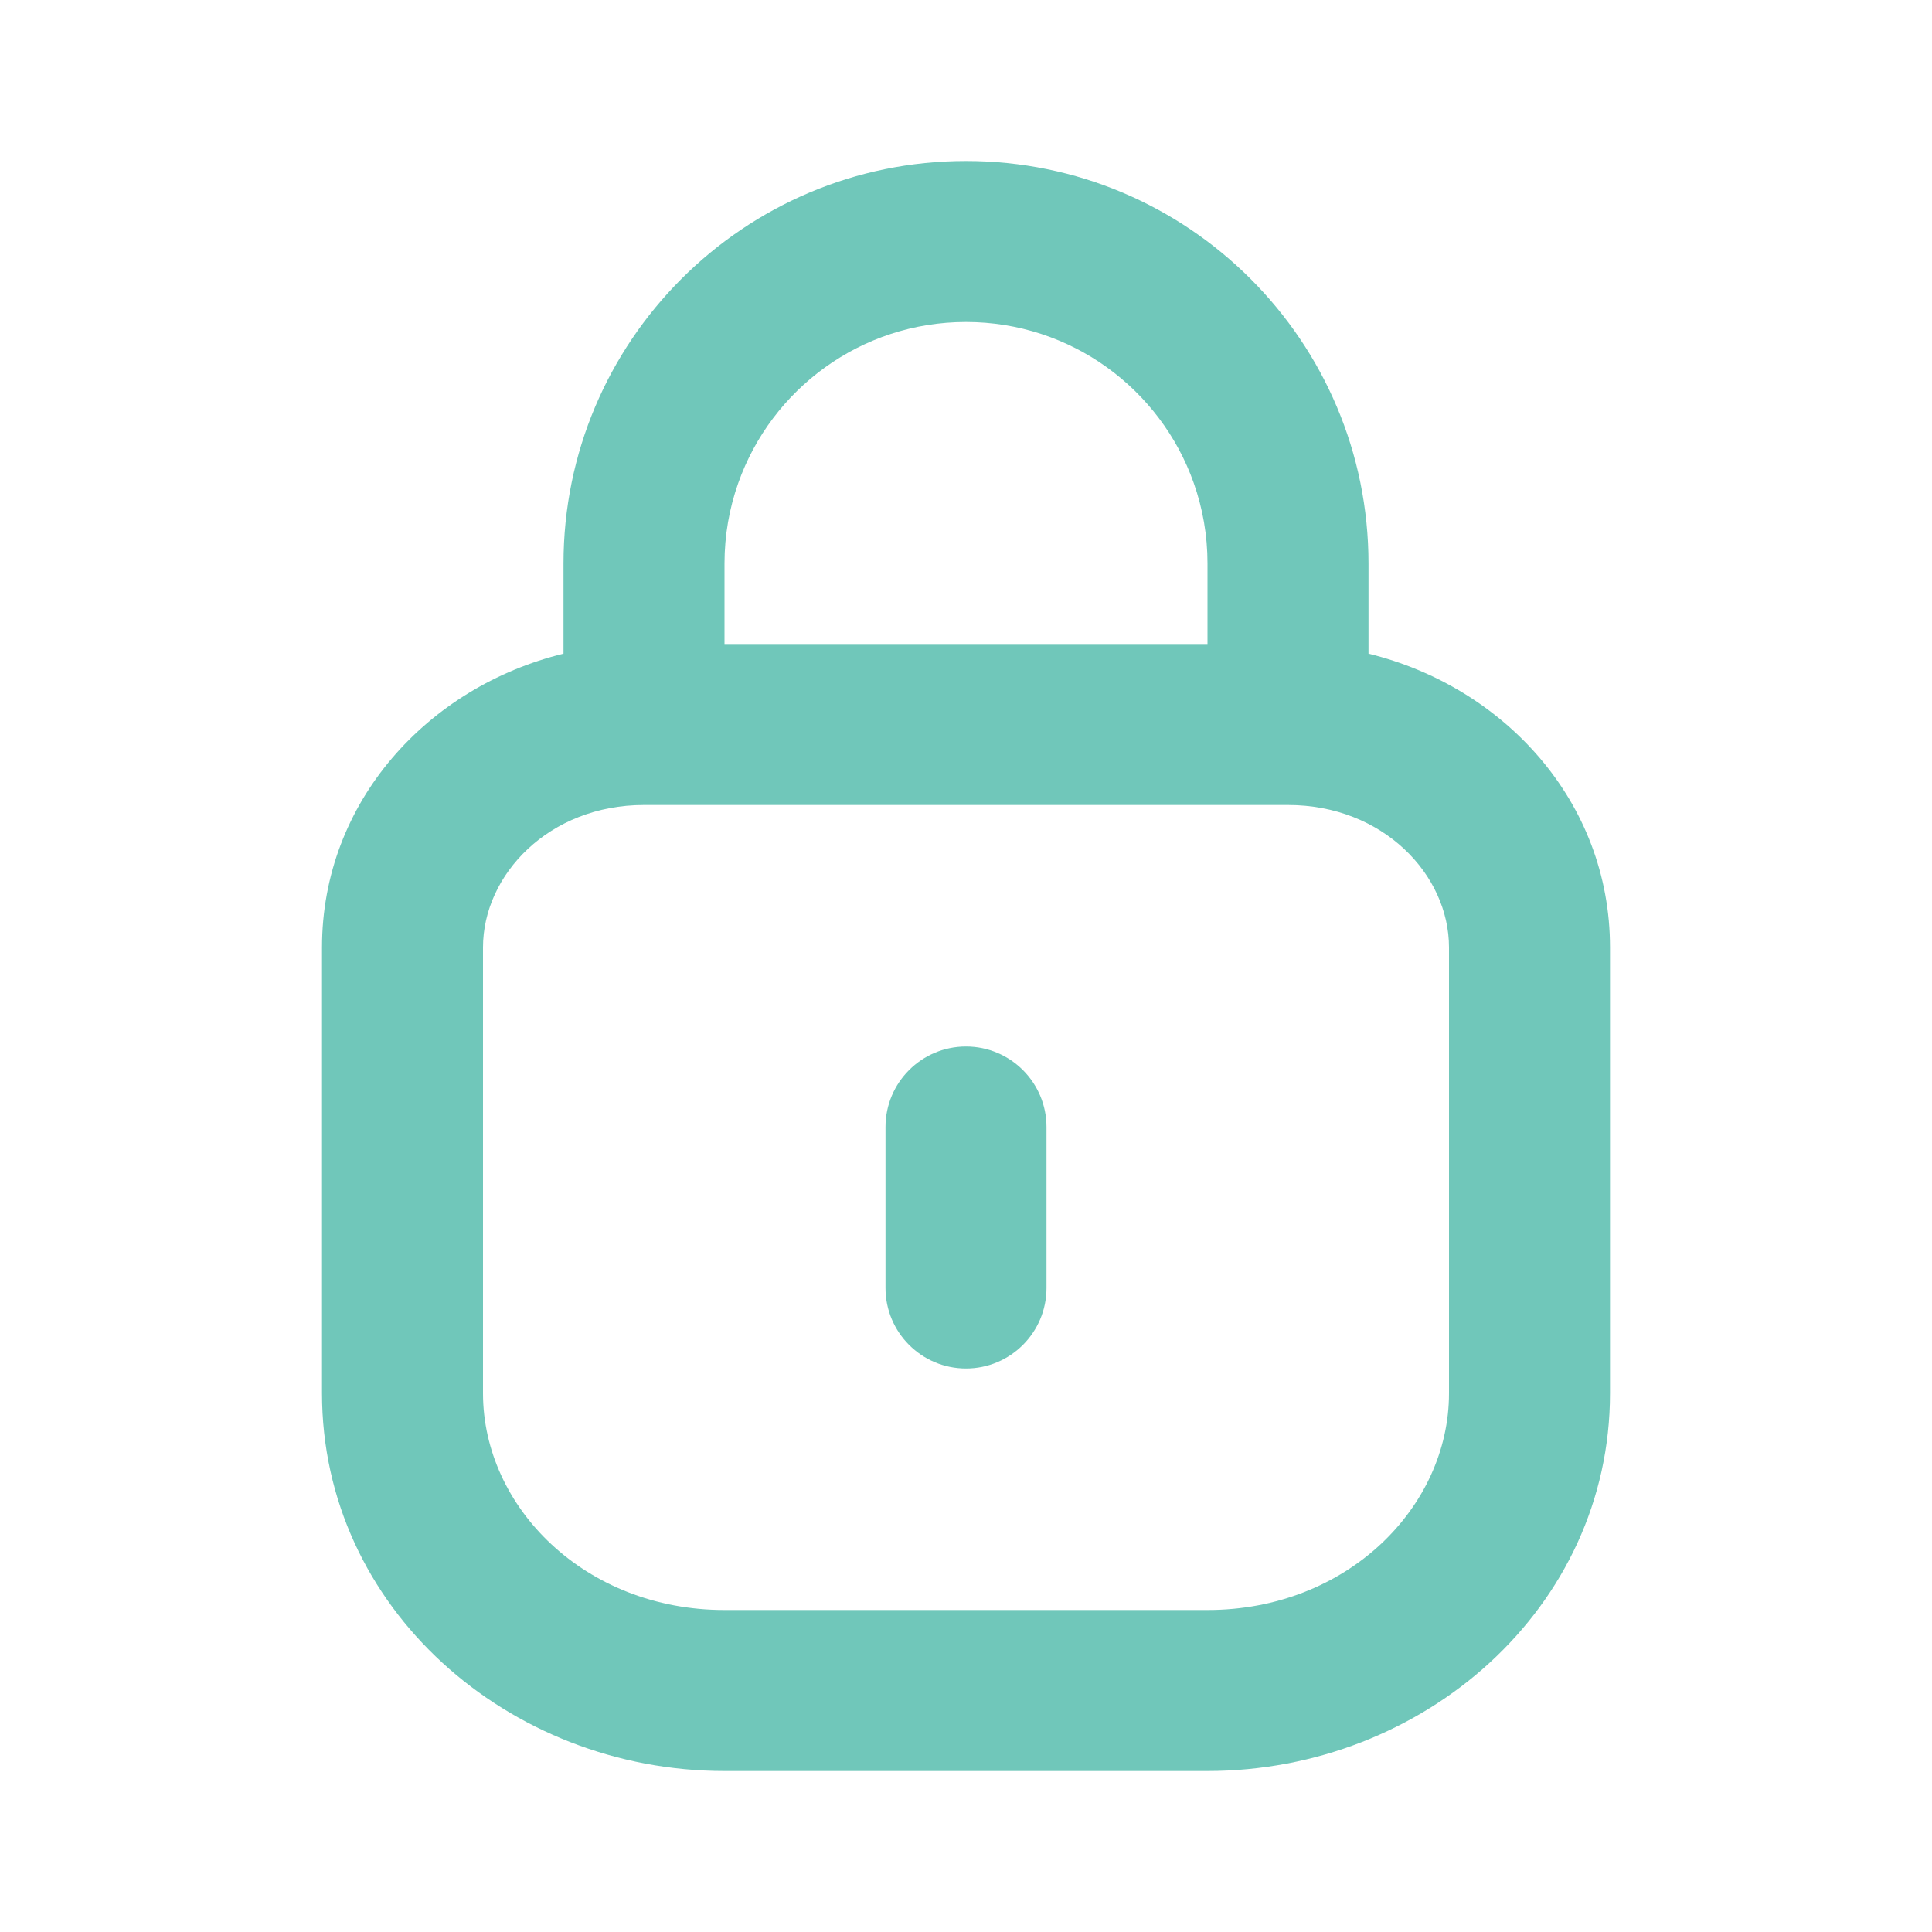
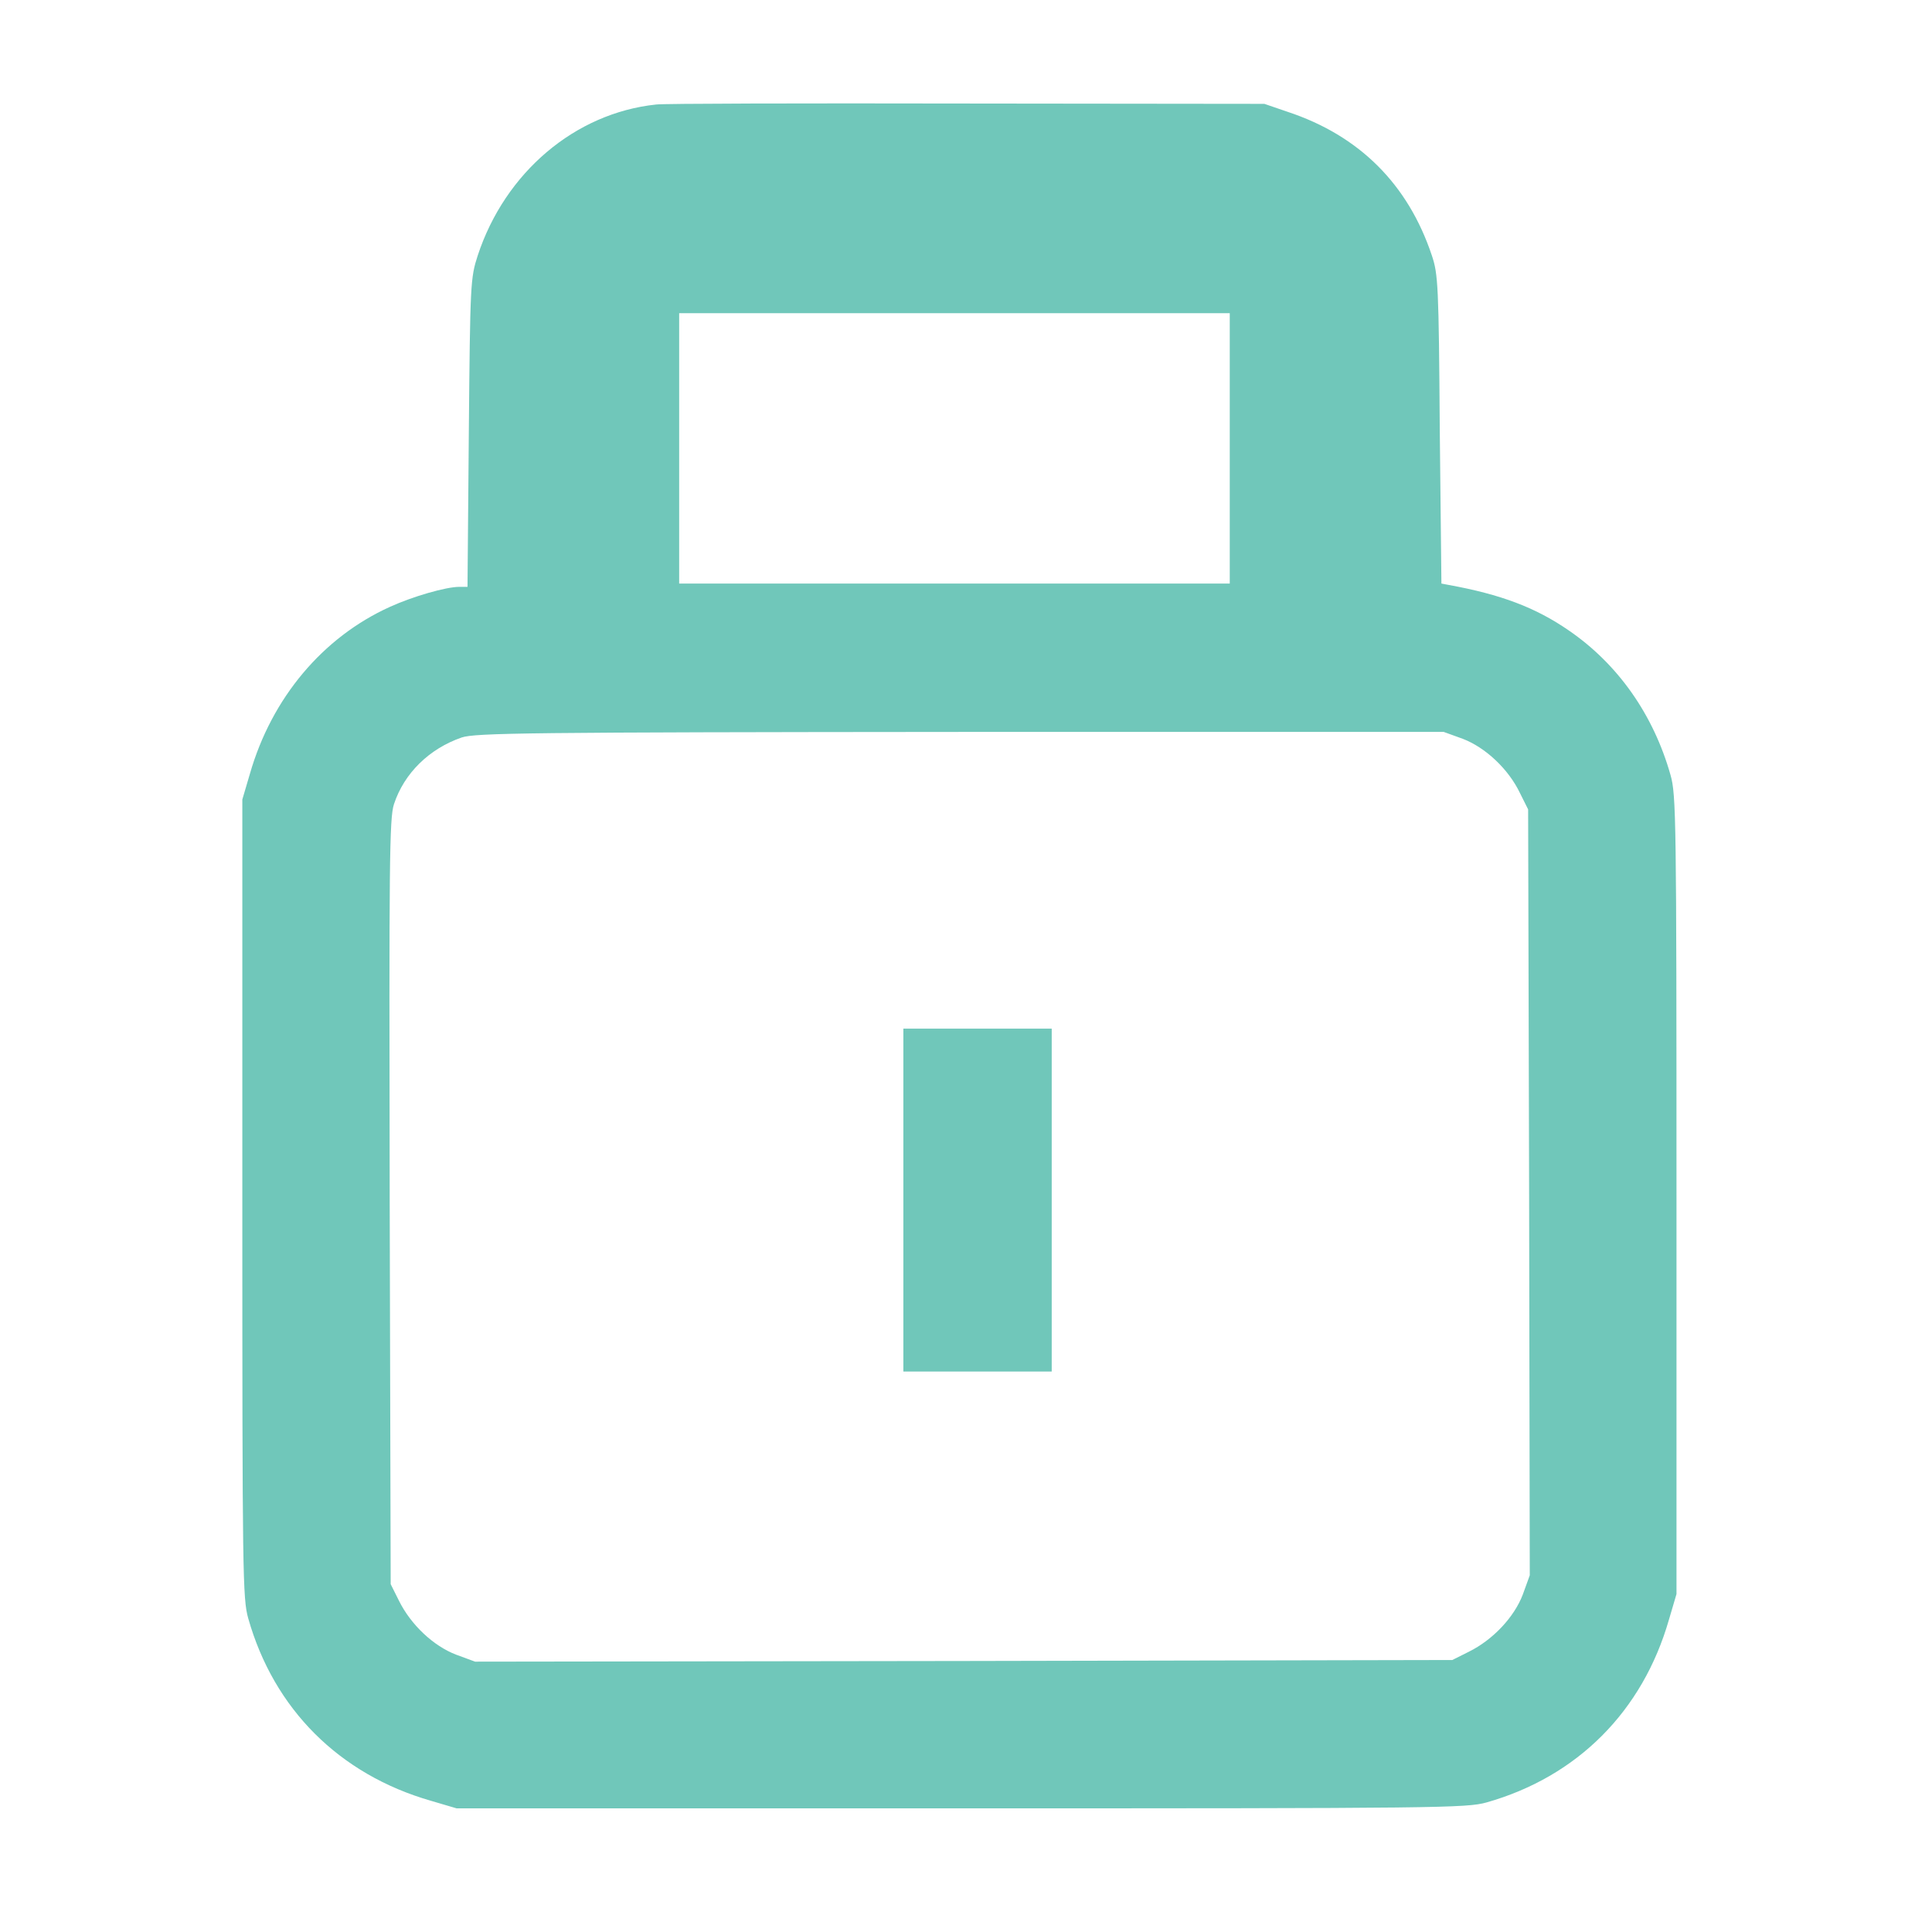
- <svg xmlns="http://www.w3.org/2000/svg" width="800px" height="800px" viewBox="0 0 24 24" fill="none">
-   <path d="M13 14C13 13.448 12.552 13 12 13C11.448 13 11 13.448 11 14V16C11 16.552 11.448 17 12 17C12.552 17 13 16.552 13 16V14Z" fill="#70C7BA" />
-   <path fill-rule="evenodd" clip-rule="evenodd" d="M7 8.12C5.316 8.532 4 9.96 4 11.769V17.308C4 19.973 6.315 22 9 22H15C17.685 22 20 19.973 20 17.308V11.769C20 9.96 18.684 8.532 17 8.12V7C17 4.239 14.761 2 12 2C9.239 2 7 4.239 7 7V8.12ZM15 7V8H9V7C9 6.649 9.06 6.313 9.171 6C9.583 4.835 10.694 4 12 4C13.306 4 14.418 4.835 14.829 6C14.94 6.313 15 6.649 15 7ZM6 11.769C6 10.866 6.819 10 8 10H16C17.181 10 18 10.866 18 11.769V17.308C18 18.721 16.734 20 15 20H9C7.266 20 6 18.721 6 17.308V11.769Z" fill="#70C7BA" />
+ <svg xmlns="http://www.w3.org/2000/svg" version="1.0" width="586pt" height="586pt" viewBox="0 0 586 586" preserveAspectRatio="xMidYMid meet">
+   <g transform="translate(0,586) scale(0.1,-0.1)" fill="#70C7BA" stroke="none">
+     <path d="M1990 5543 c-246 -26 -458 -206 -541 -458 -22 -68 -23 -83 -27 -537 l-4 -468 -25 0 c-40 0 -141 -29 -211 -61 -203 -92 -358 -276 -424 -506 l-23 -78 0 -1210 c0 -1142 1 -1214 18 -1274 78 -275 276 -473 554 -553 l78 -23 1530 0 c1452 0 1533 1 1594 18 275 78 473 276 553 554 l23 78 0 1210 c0 1142 -1 1214 -18 1274 -52 184 -160 337 -309 439 -100 69 -205 109 -365 138 l-21 4 -5 467 c-3 436 -5 472 -24 528 -72 216 -220 364 -438 436 l-70 24 -905 1 c-498 1 -921 0 -940 -3z m1740 -1043 l0 -410 -835 0 -835 0 0 410 0 410 835 0 835 0 0 -410z m707 -881 c68 -26 138 -91 173 -164 l25 -50 3 -1162 2 -1161 -21 -58 c-26 -69 -91 -138 -164 -174 l-50 -25 -1482 -3 -1482 -2 -57 21 c-69 26 -138 91 -174 164 l-25 50 -3 1159 c-2 1033 -1 1165 13 1207 31 94 107 168 205 202 40 14 204 16 1512 17 l1467 0 58 -21z" />
+     <path d="M2740 2220 l0 -520 225 0 225 0 0 520 0 520 -225 0 -225 0 0 -520z" />
+   </g>
</svg>
